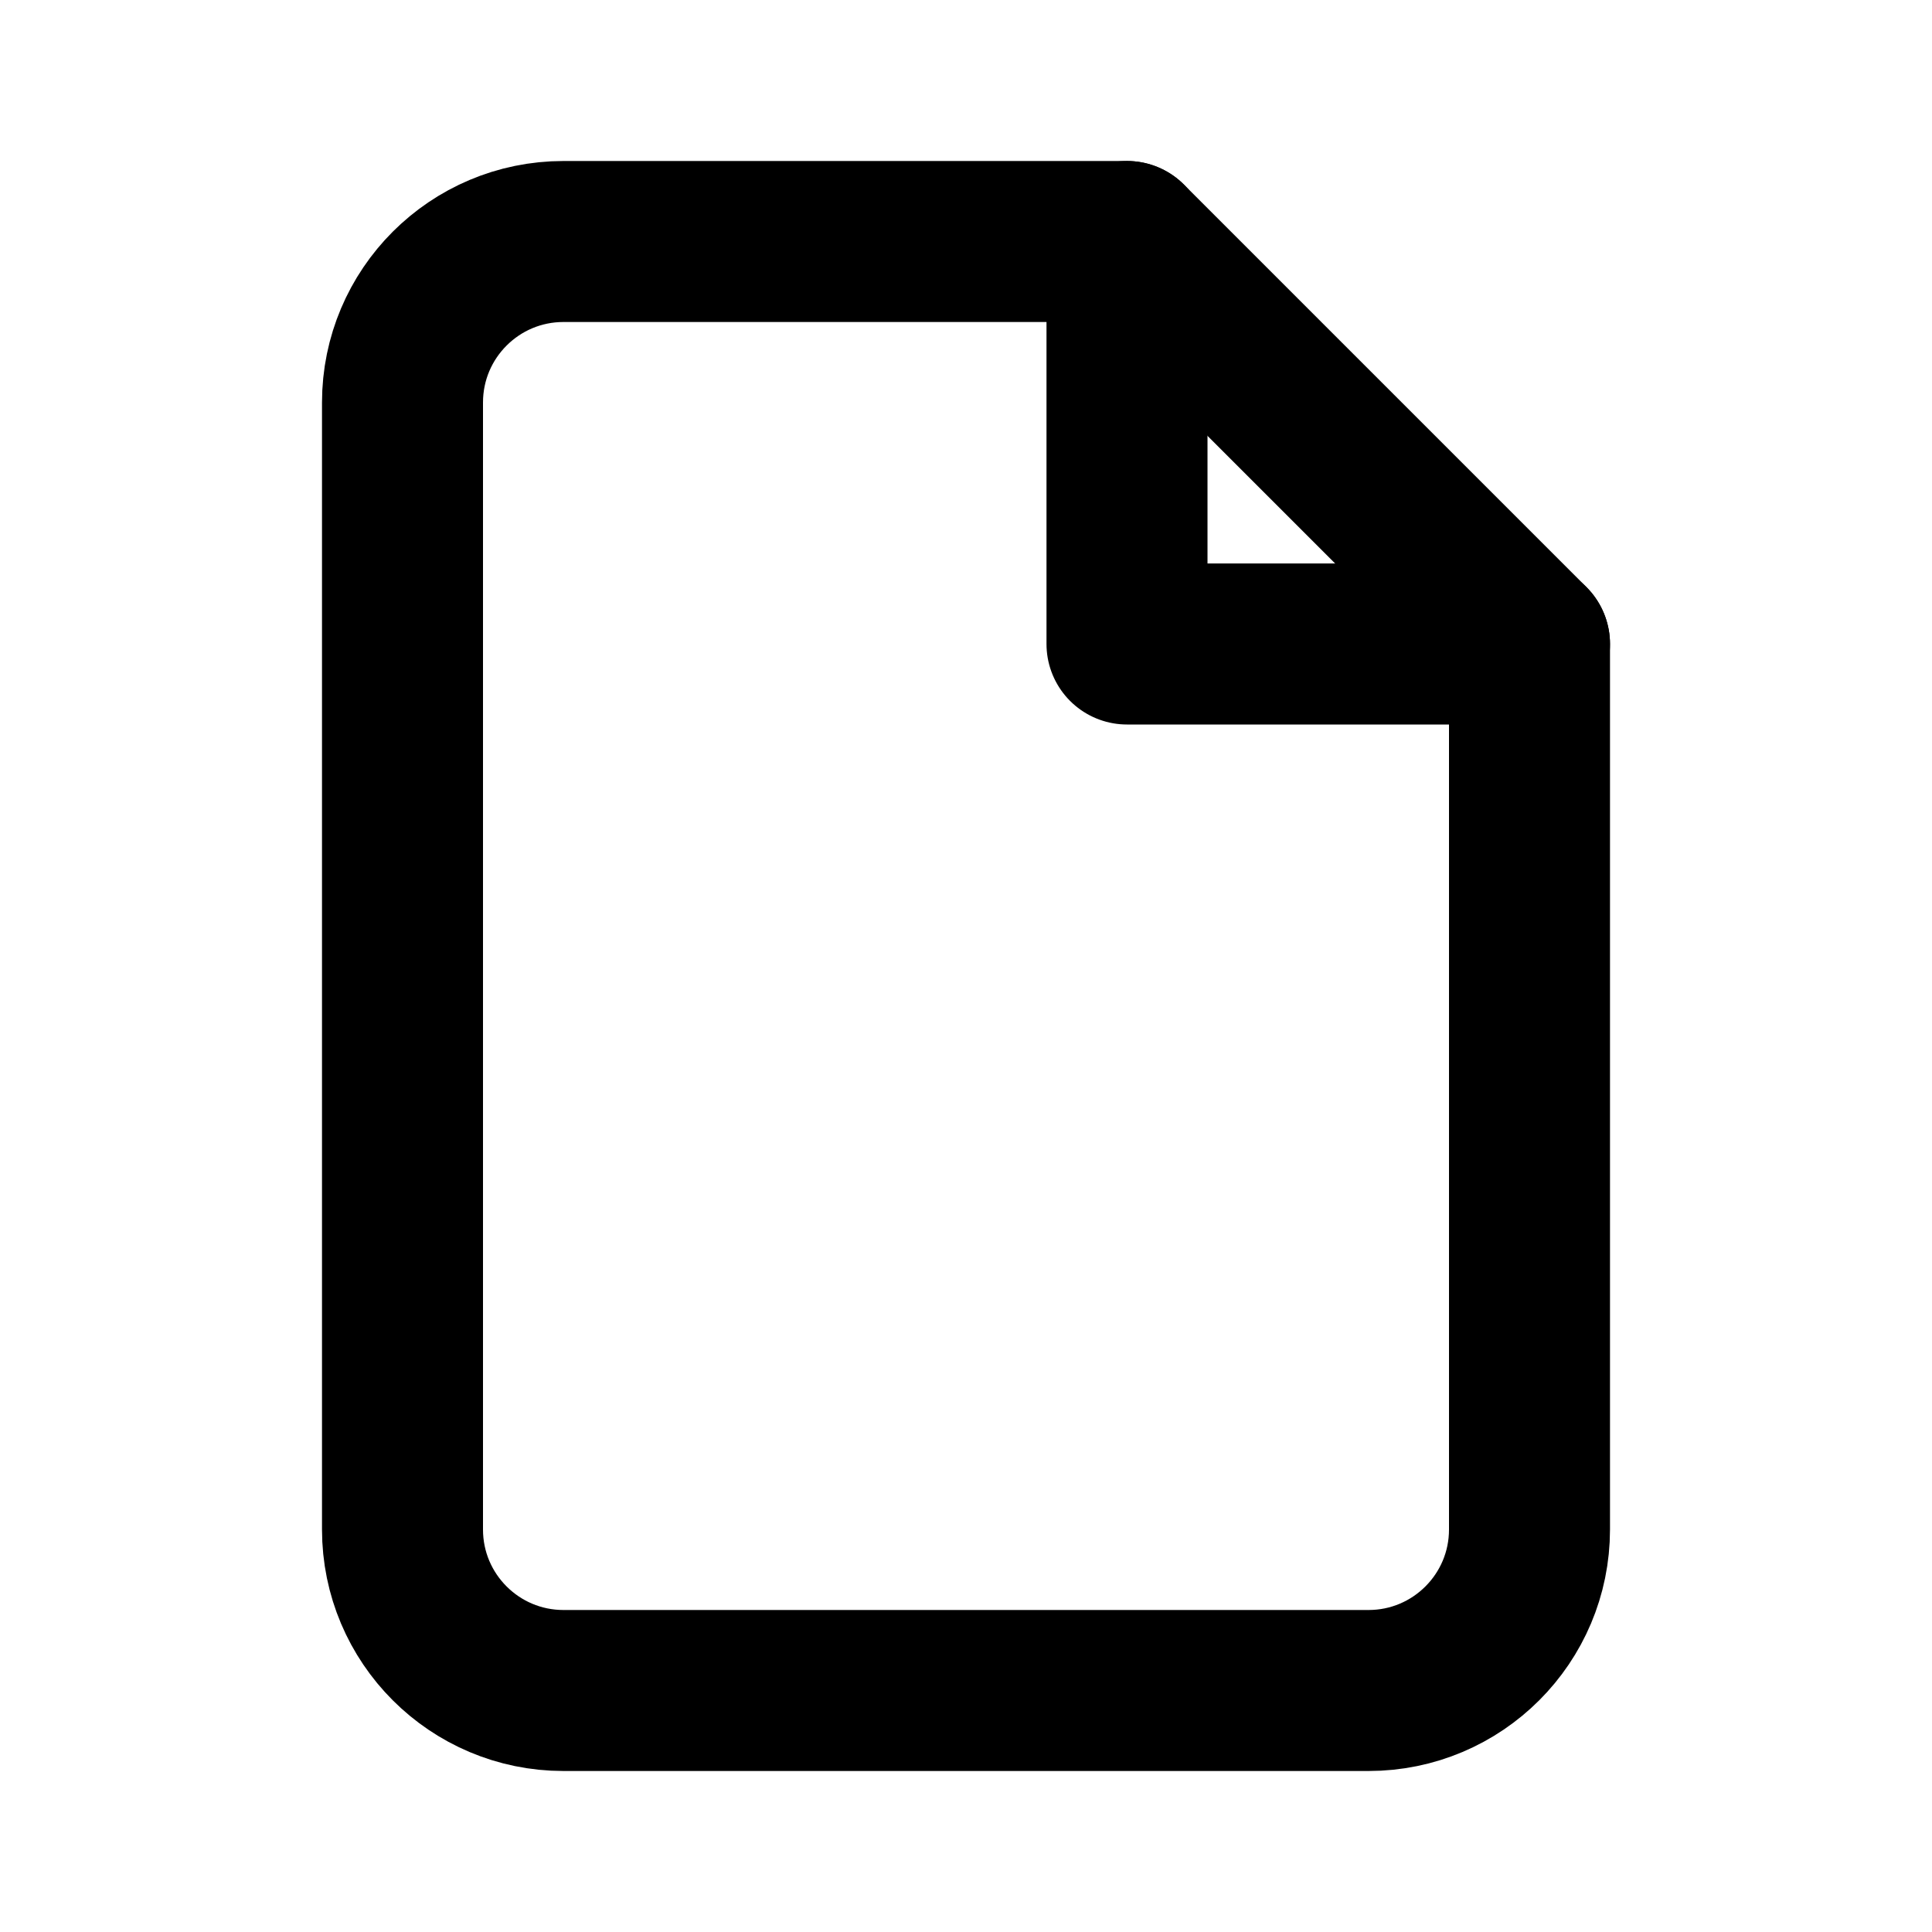
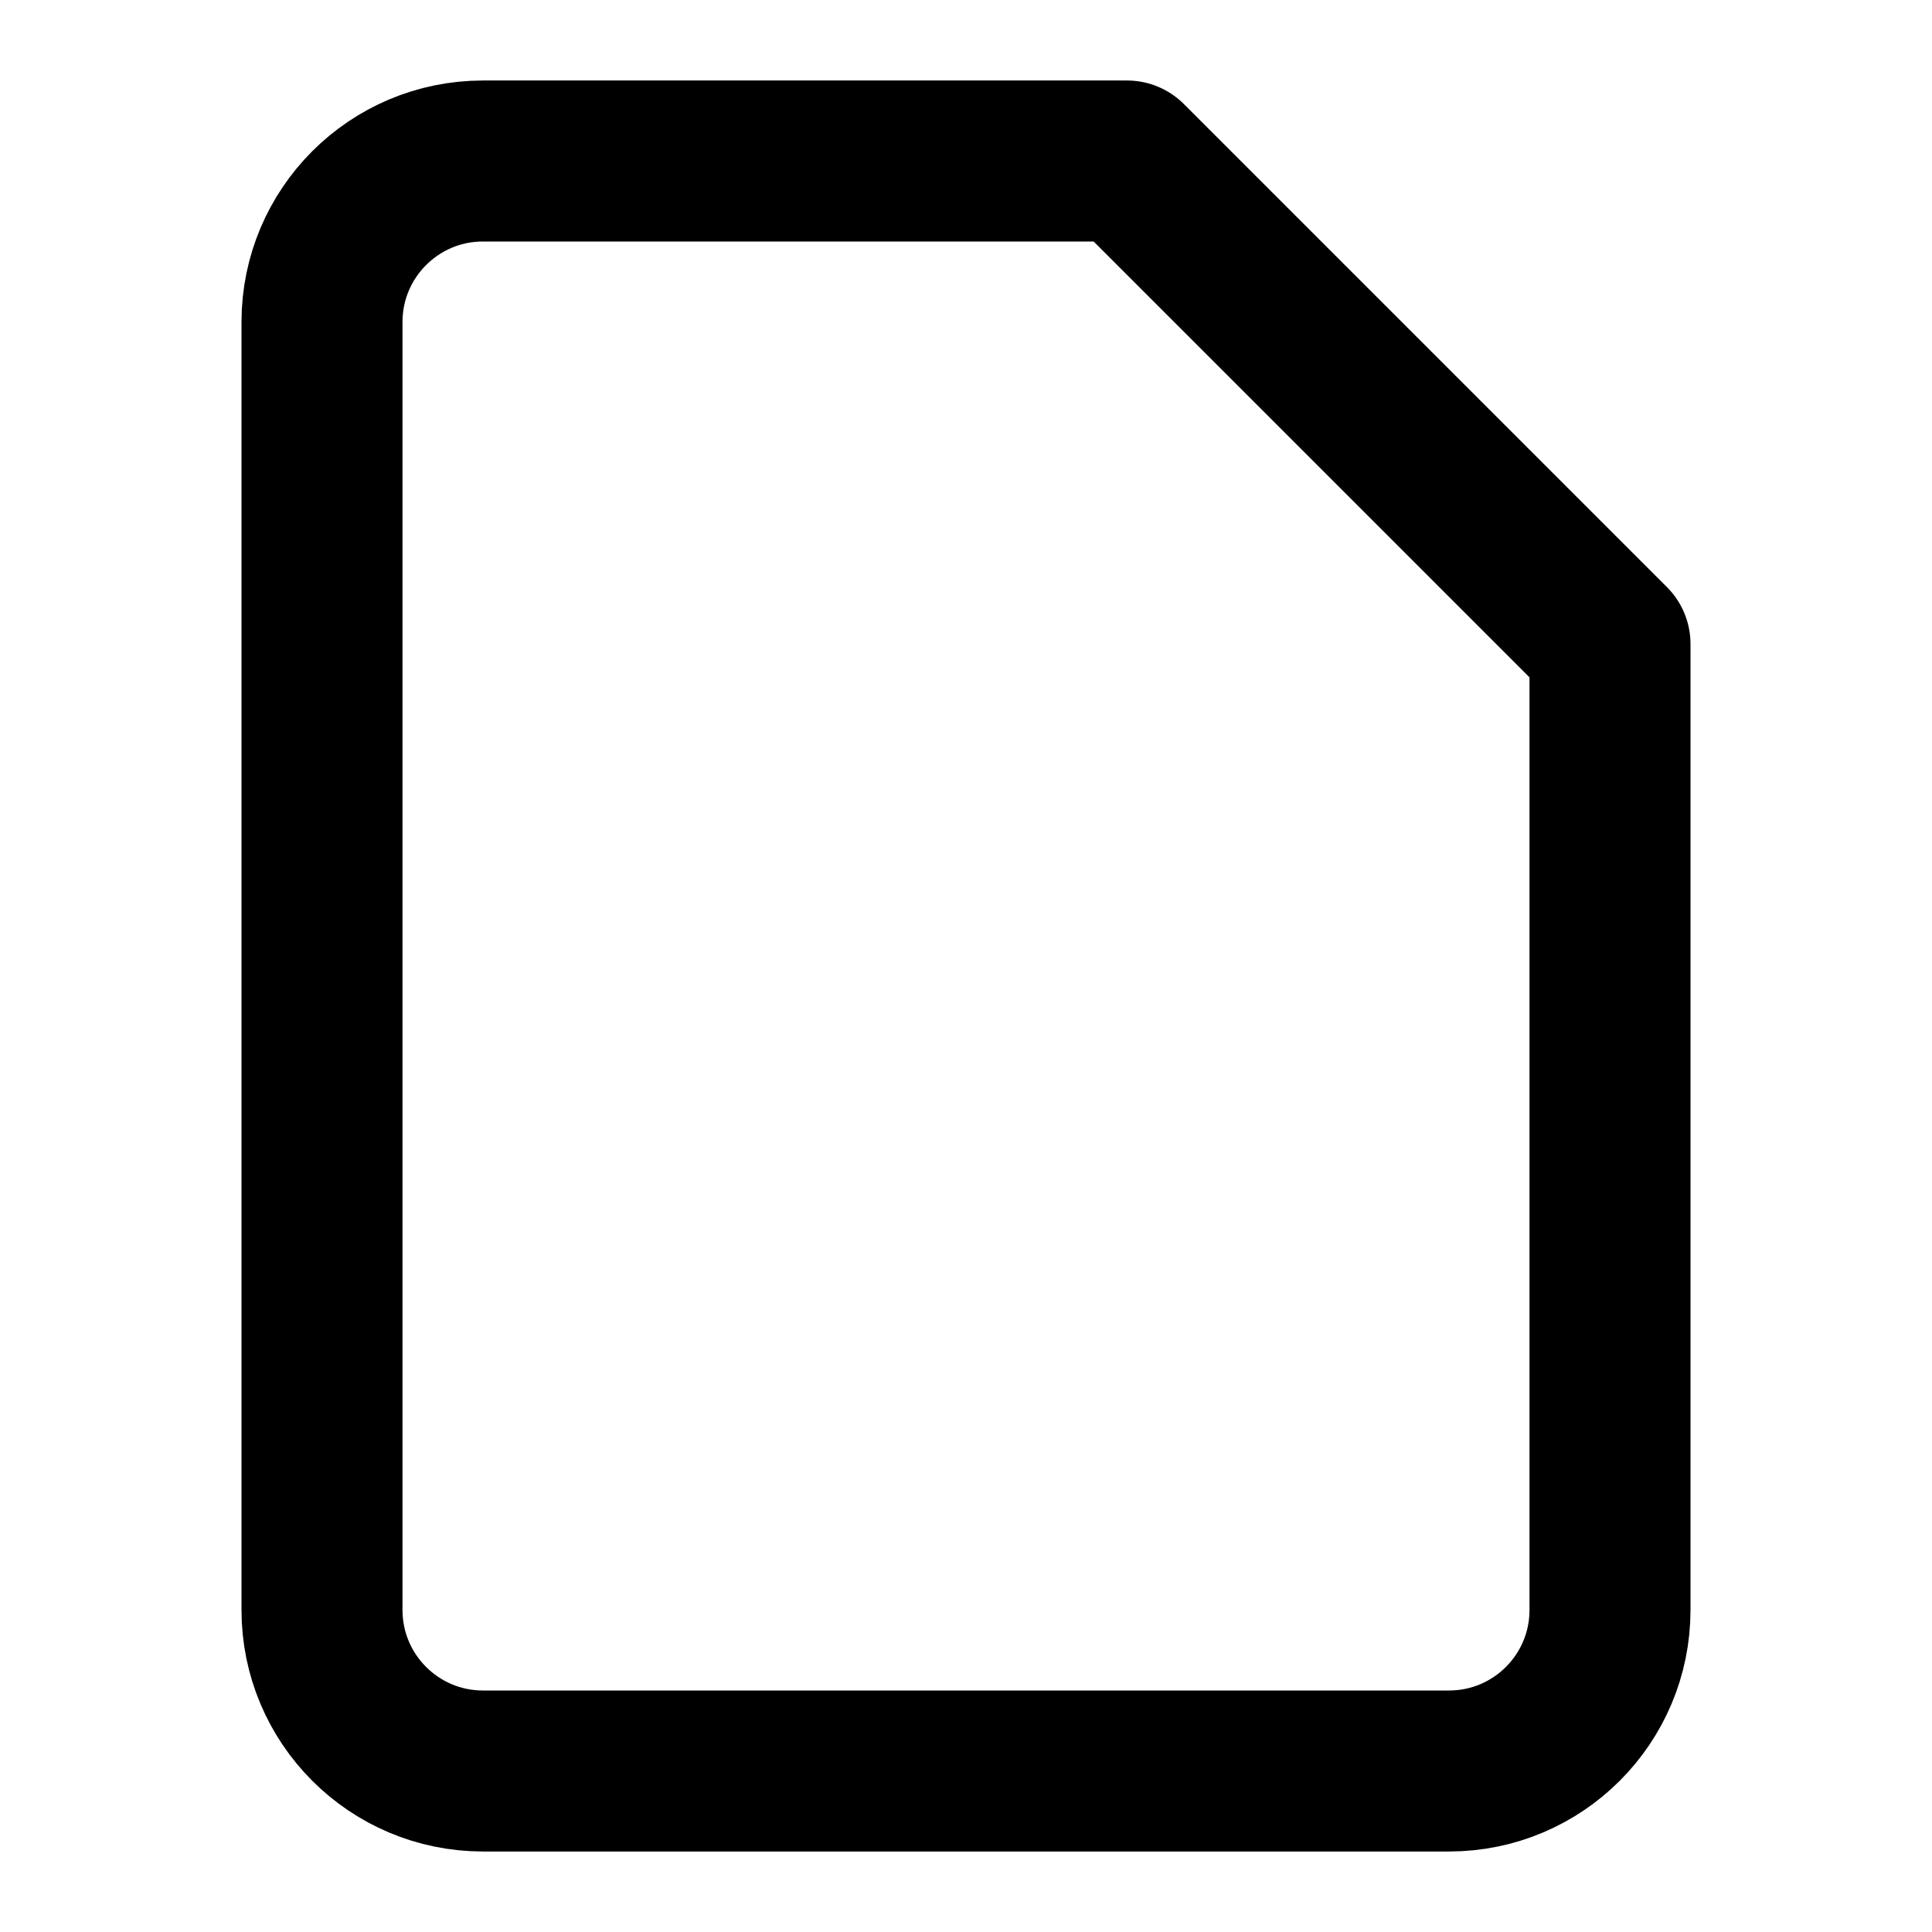
<svg xmlns="http://www.w3.org/2000/svg" width="24" height="24" viewBox="0 0 24 24" fill="none" stroke="currentColor" stroke-width="2" stroke-linecap="round" stroke-linejoin="round">
-   <path d="M14 3H7a2 2 0 0 0-2 2v14a2 2 0 0 0 2 2h10a2 2 0 0 0 2-2V8z" />
-   <path d="M14 3v5h5" />
+   <path d="M14 2H6a2 2 0 0 0-2 2v16a2 2 0 0 0 2 2h12a2 2 0 0 0 2-2V8Z" />
</svg>
